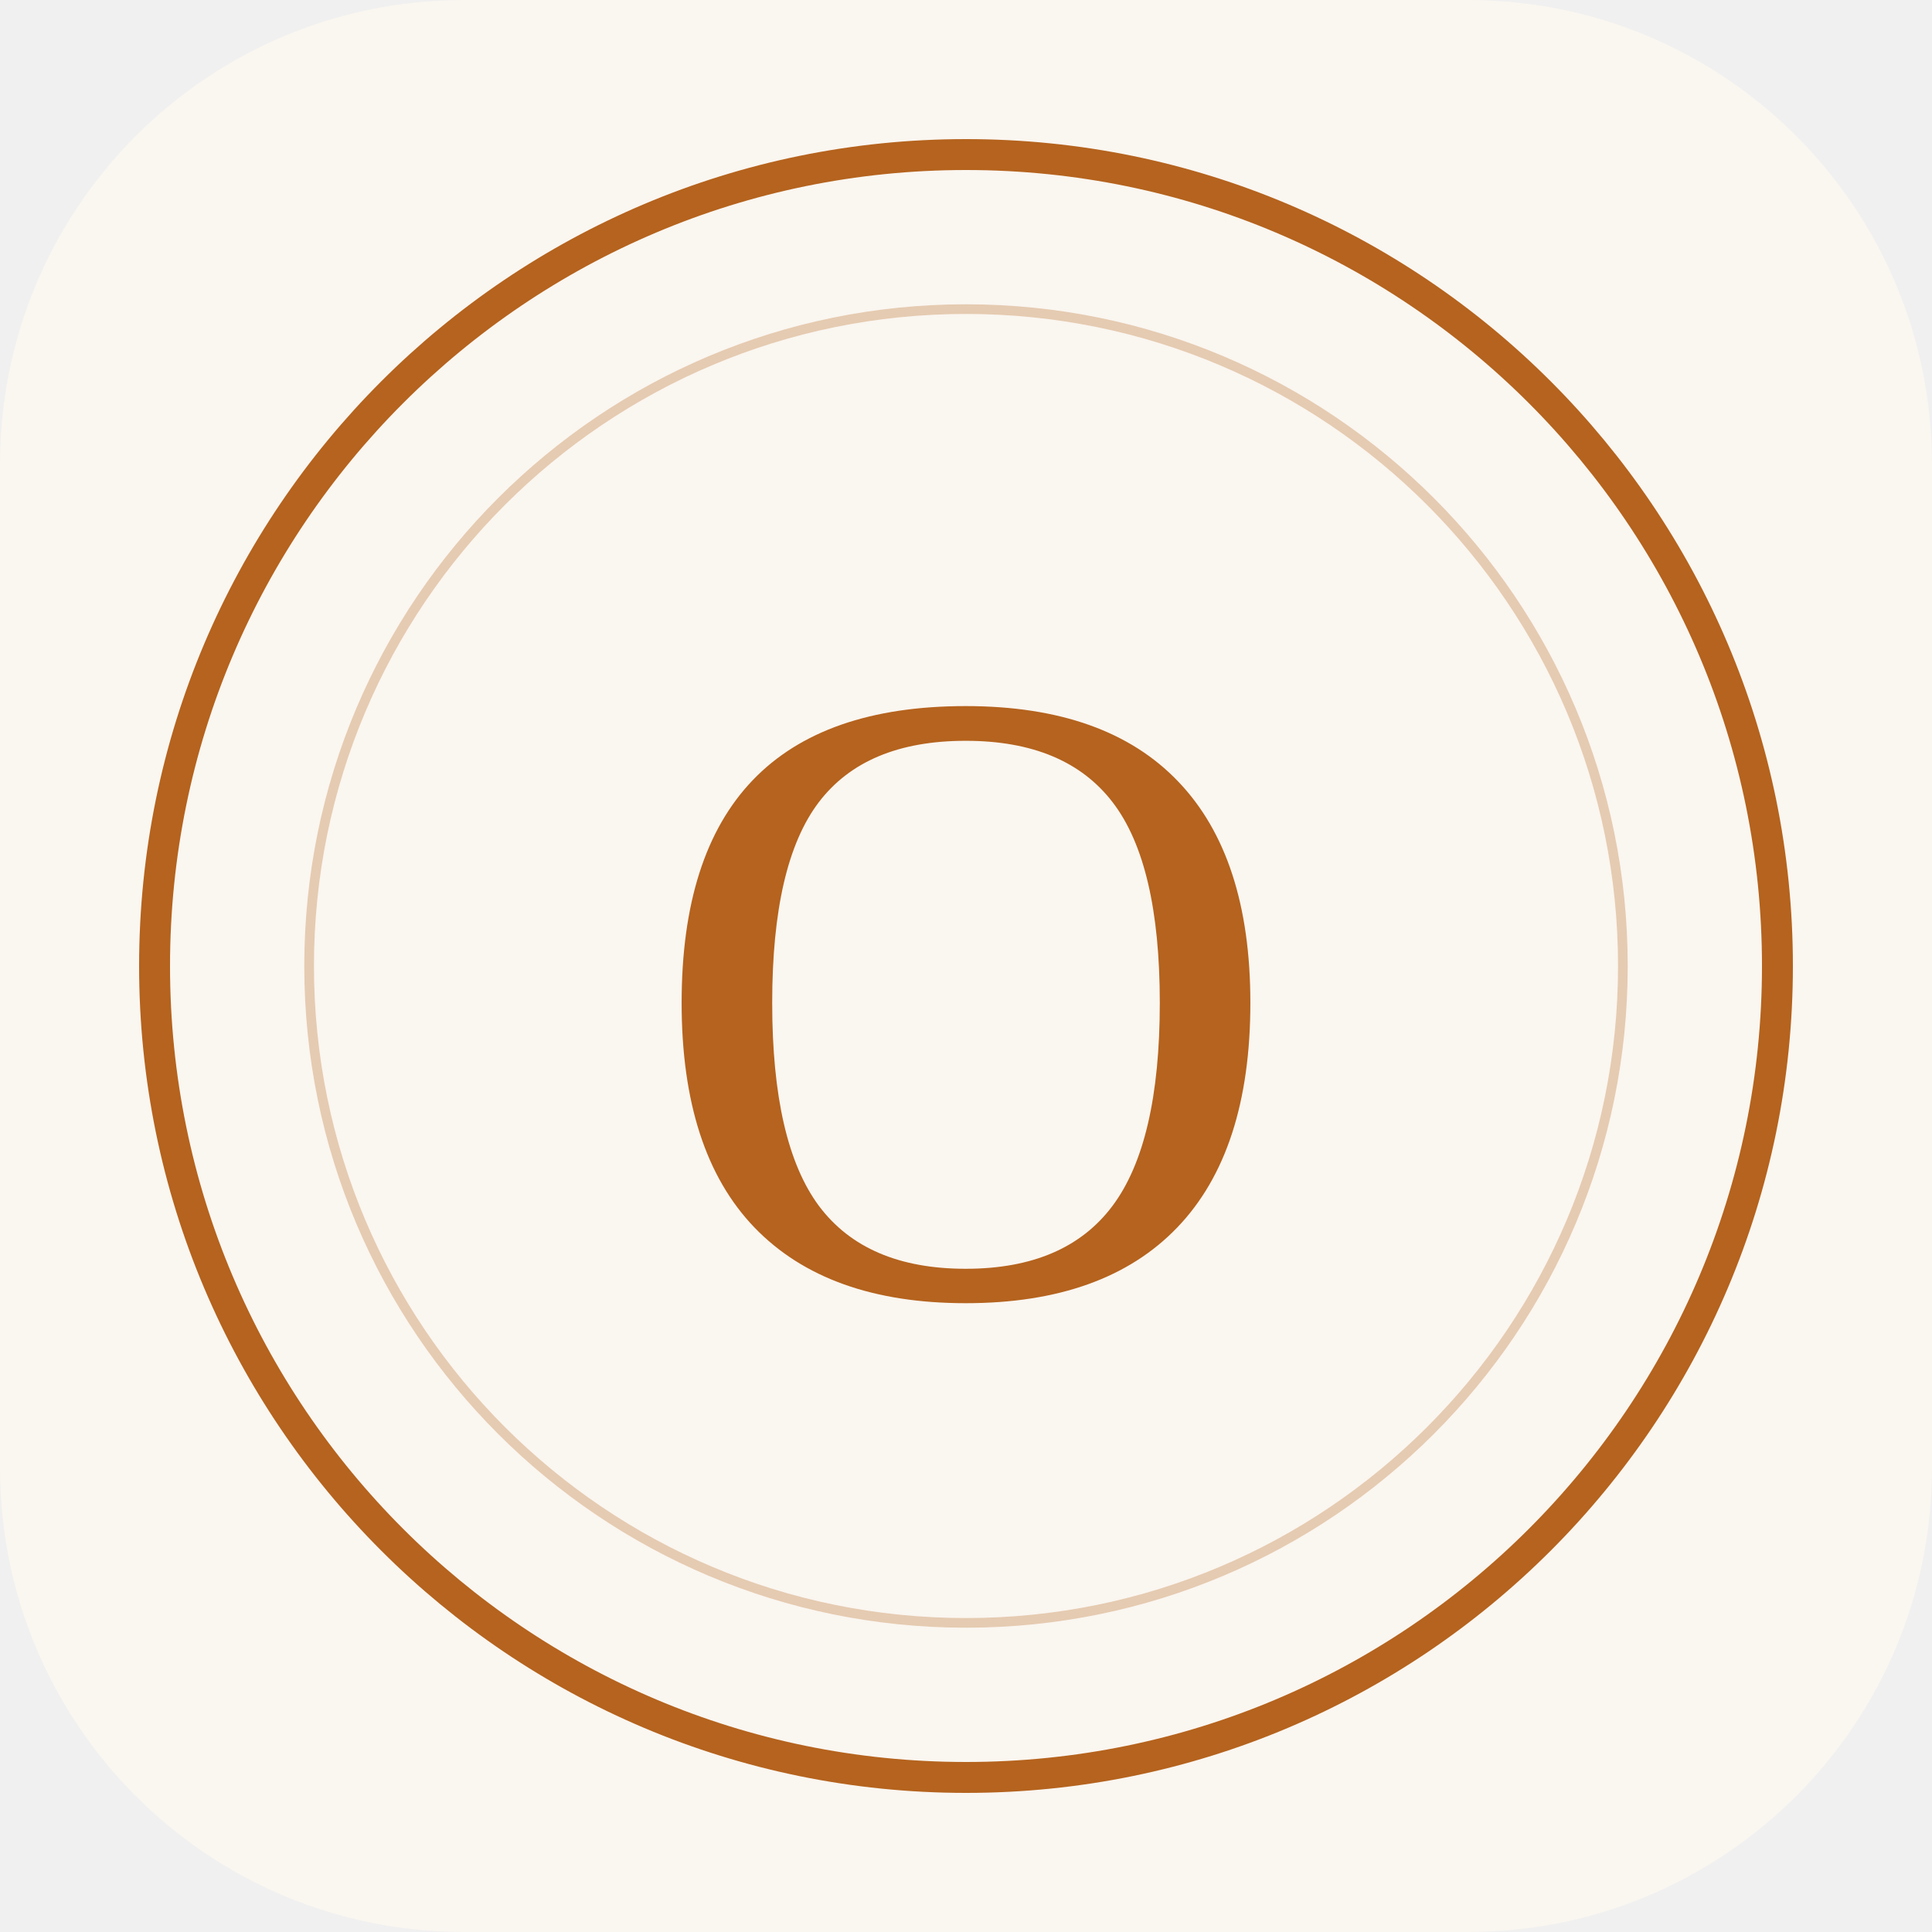
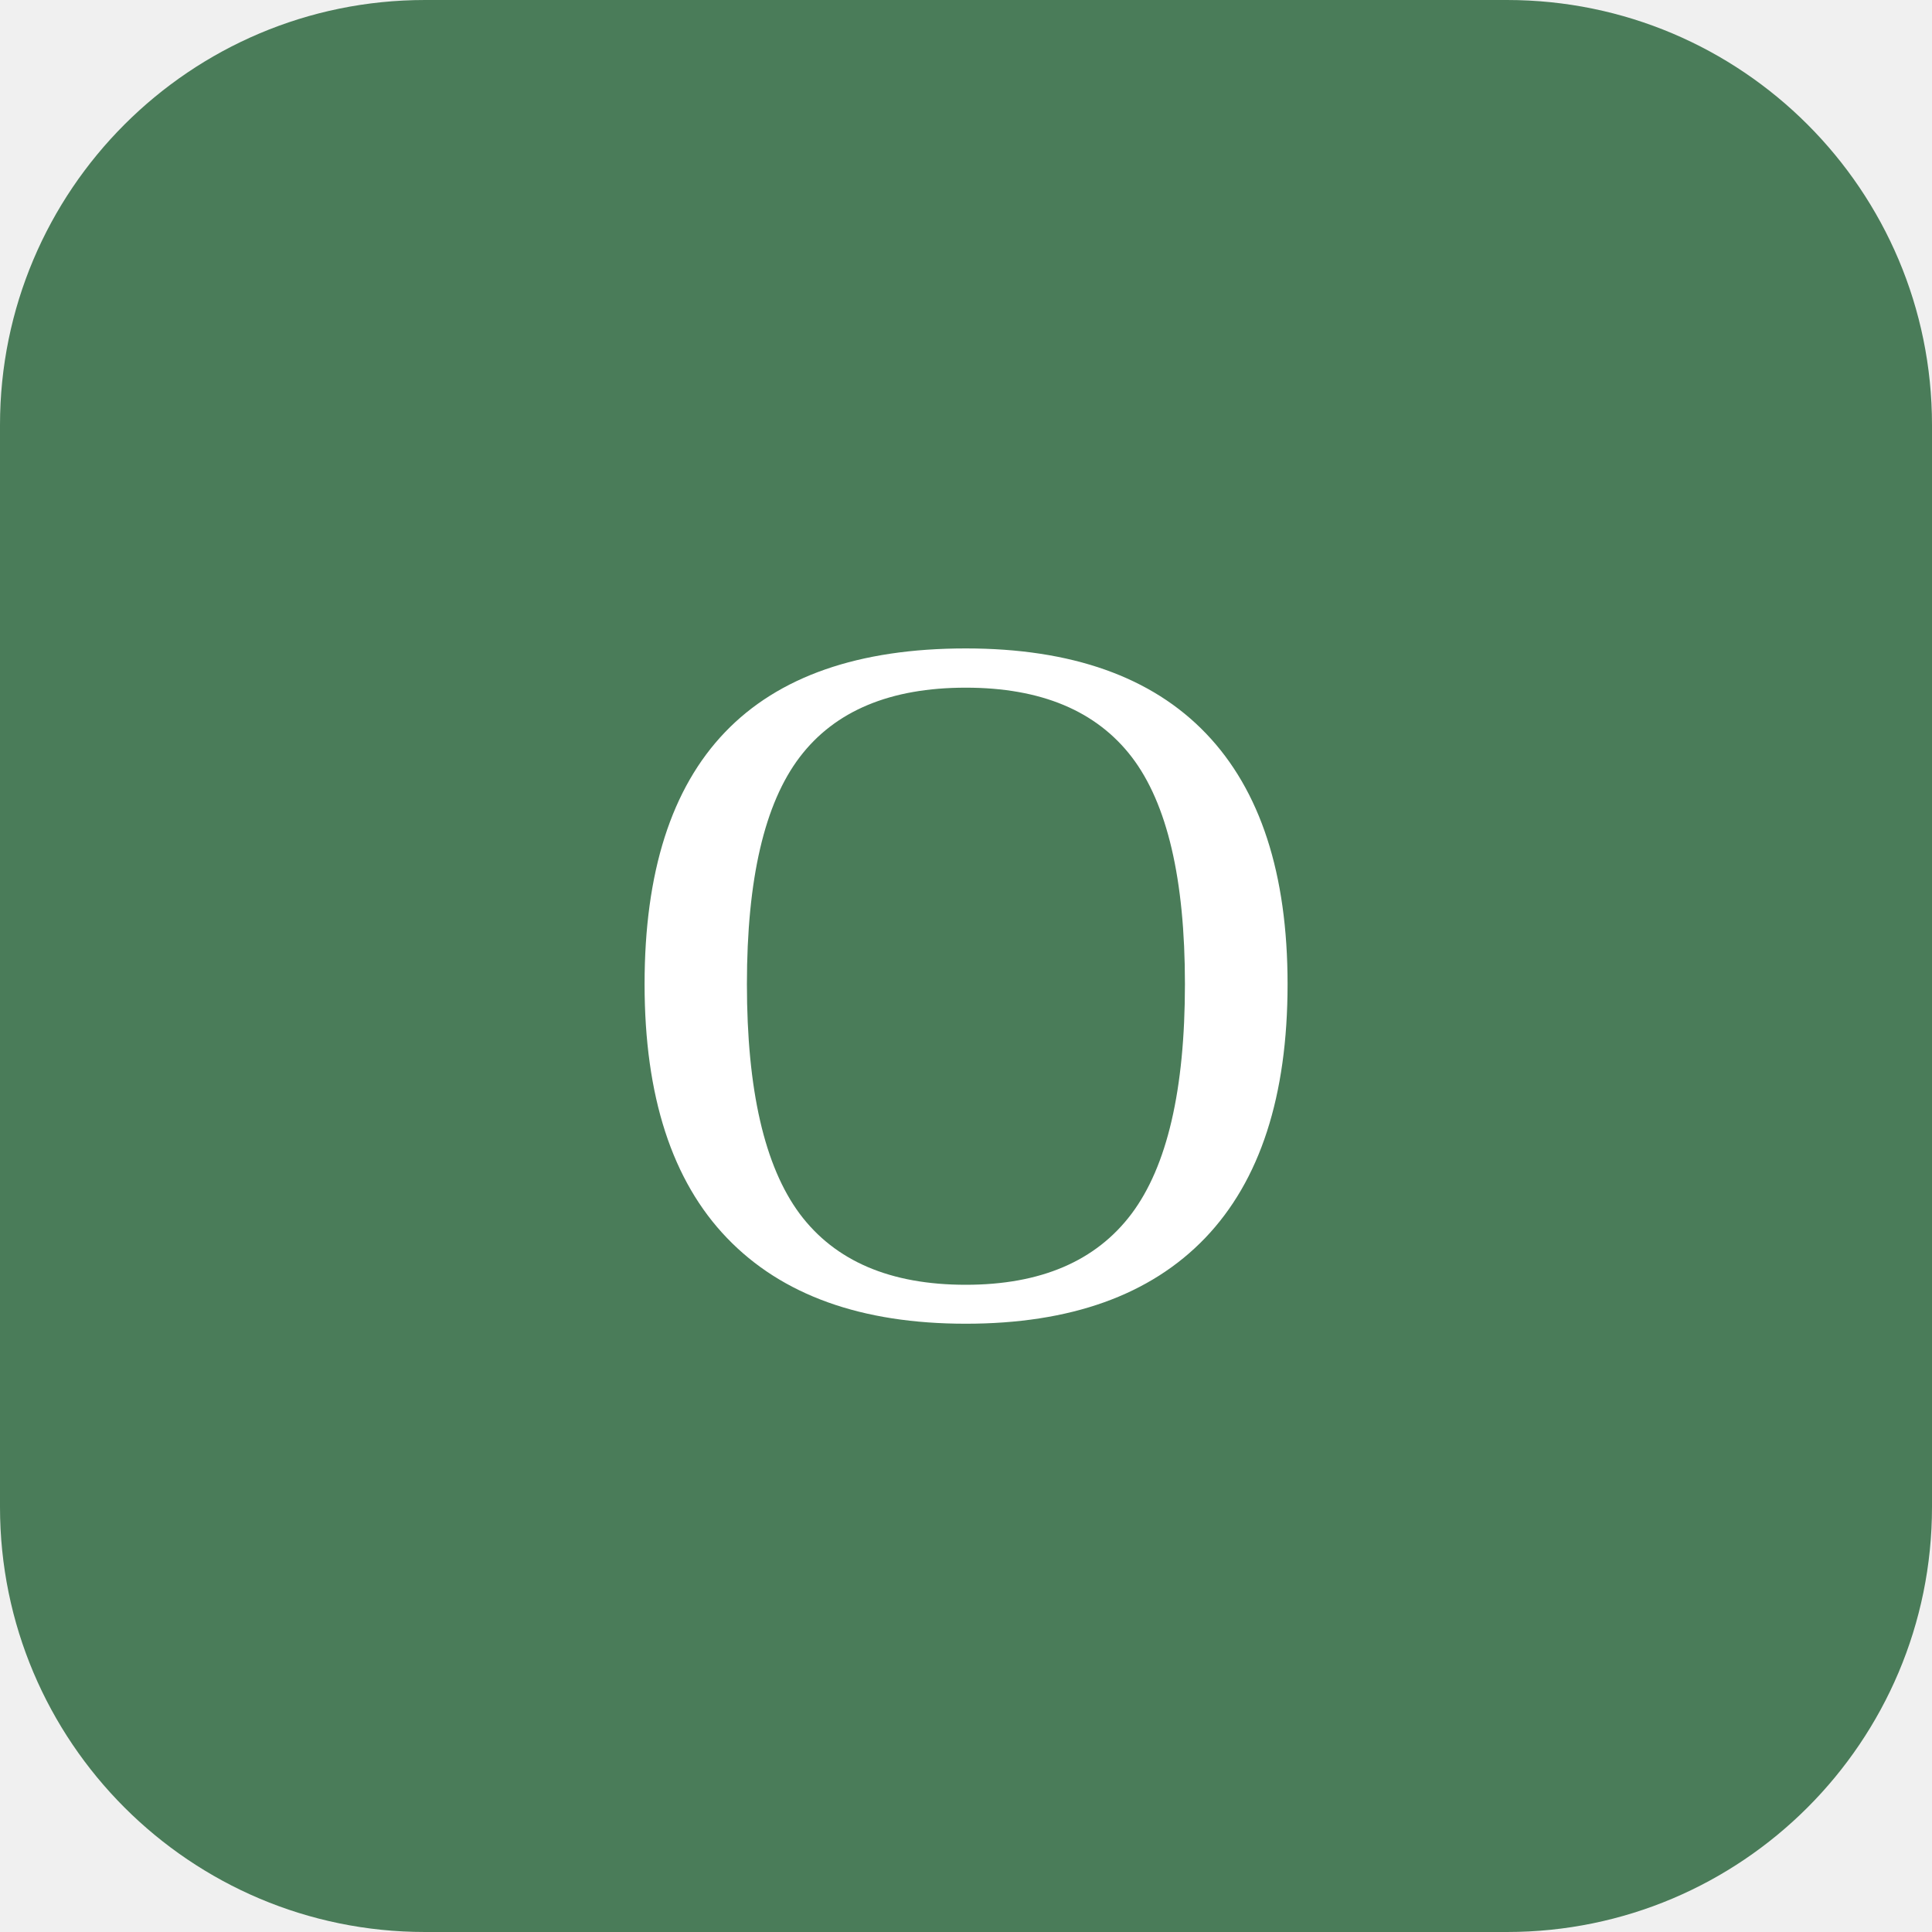
<svg xmlns="http://www.w3.org/2000/svg" viewBox="0 0 100 100">
-   <rect width="100" height="100" rx="24" fill="#faf6f0" />
-   <circle cx="50" cy="50" r="42" fill="none" stroke="#b5631e" stroke-width="1.6" />
-   <circle cx="50" cy="50" r="34" fill="none" stroke="#b5631e" stroke-width="0.5" opacity="0.3" />
-   <text x="50" y="67" font-family="Georgia, 'Times New Roman', serif" font-size="46" font-weight="300" fill="#b5631e" text-anchor="middle">O</text>
+   <rect width="100" height="100" rx="22" fill="#4a7c59" />
+   <text x="50" y="68" font-family="Georgia, 'Times New Roman', serif" font-size="52" font-weight="400" fill="#ffffff" text-anchor="middle">O</text>
</svg>
